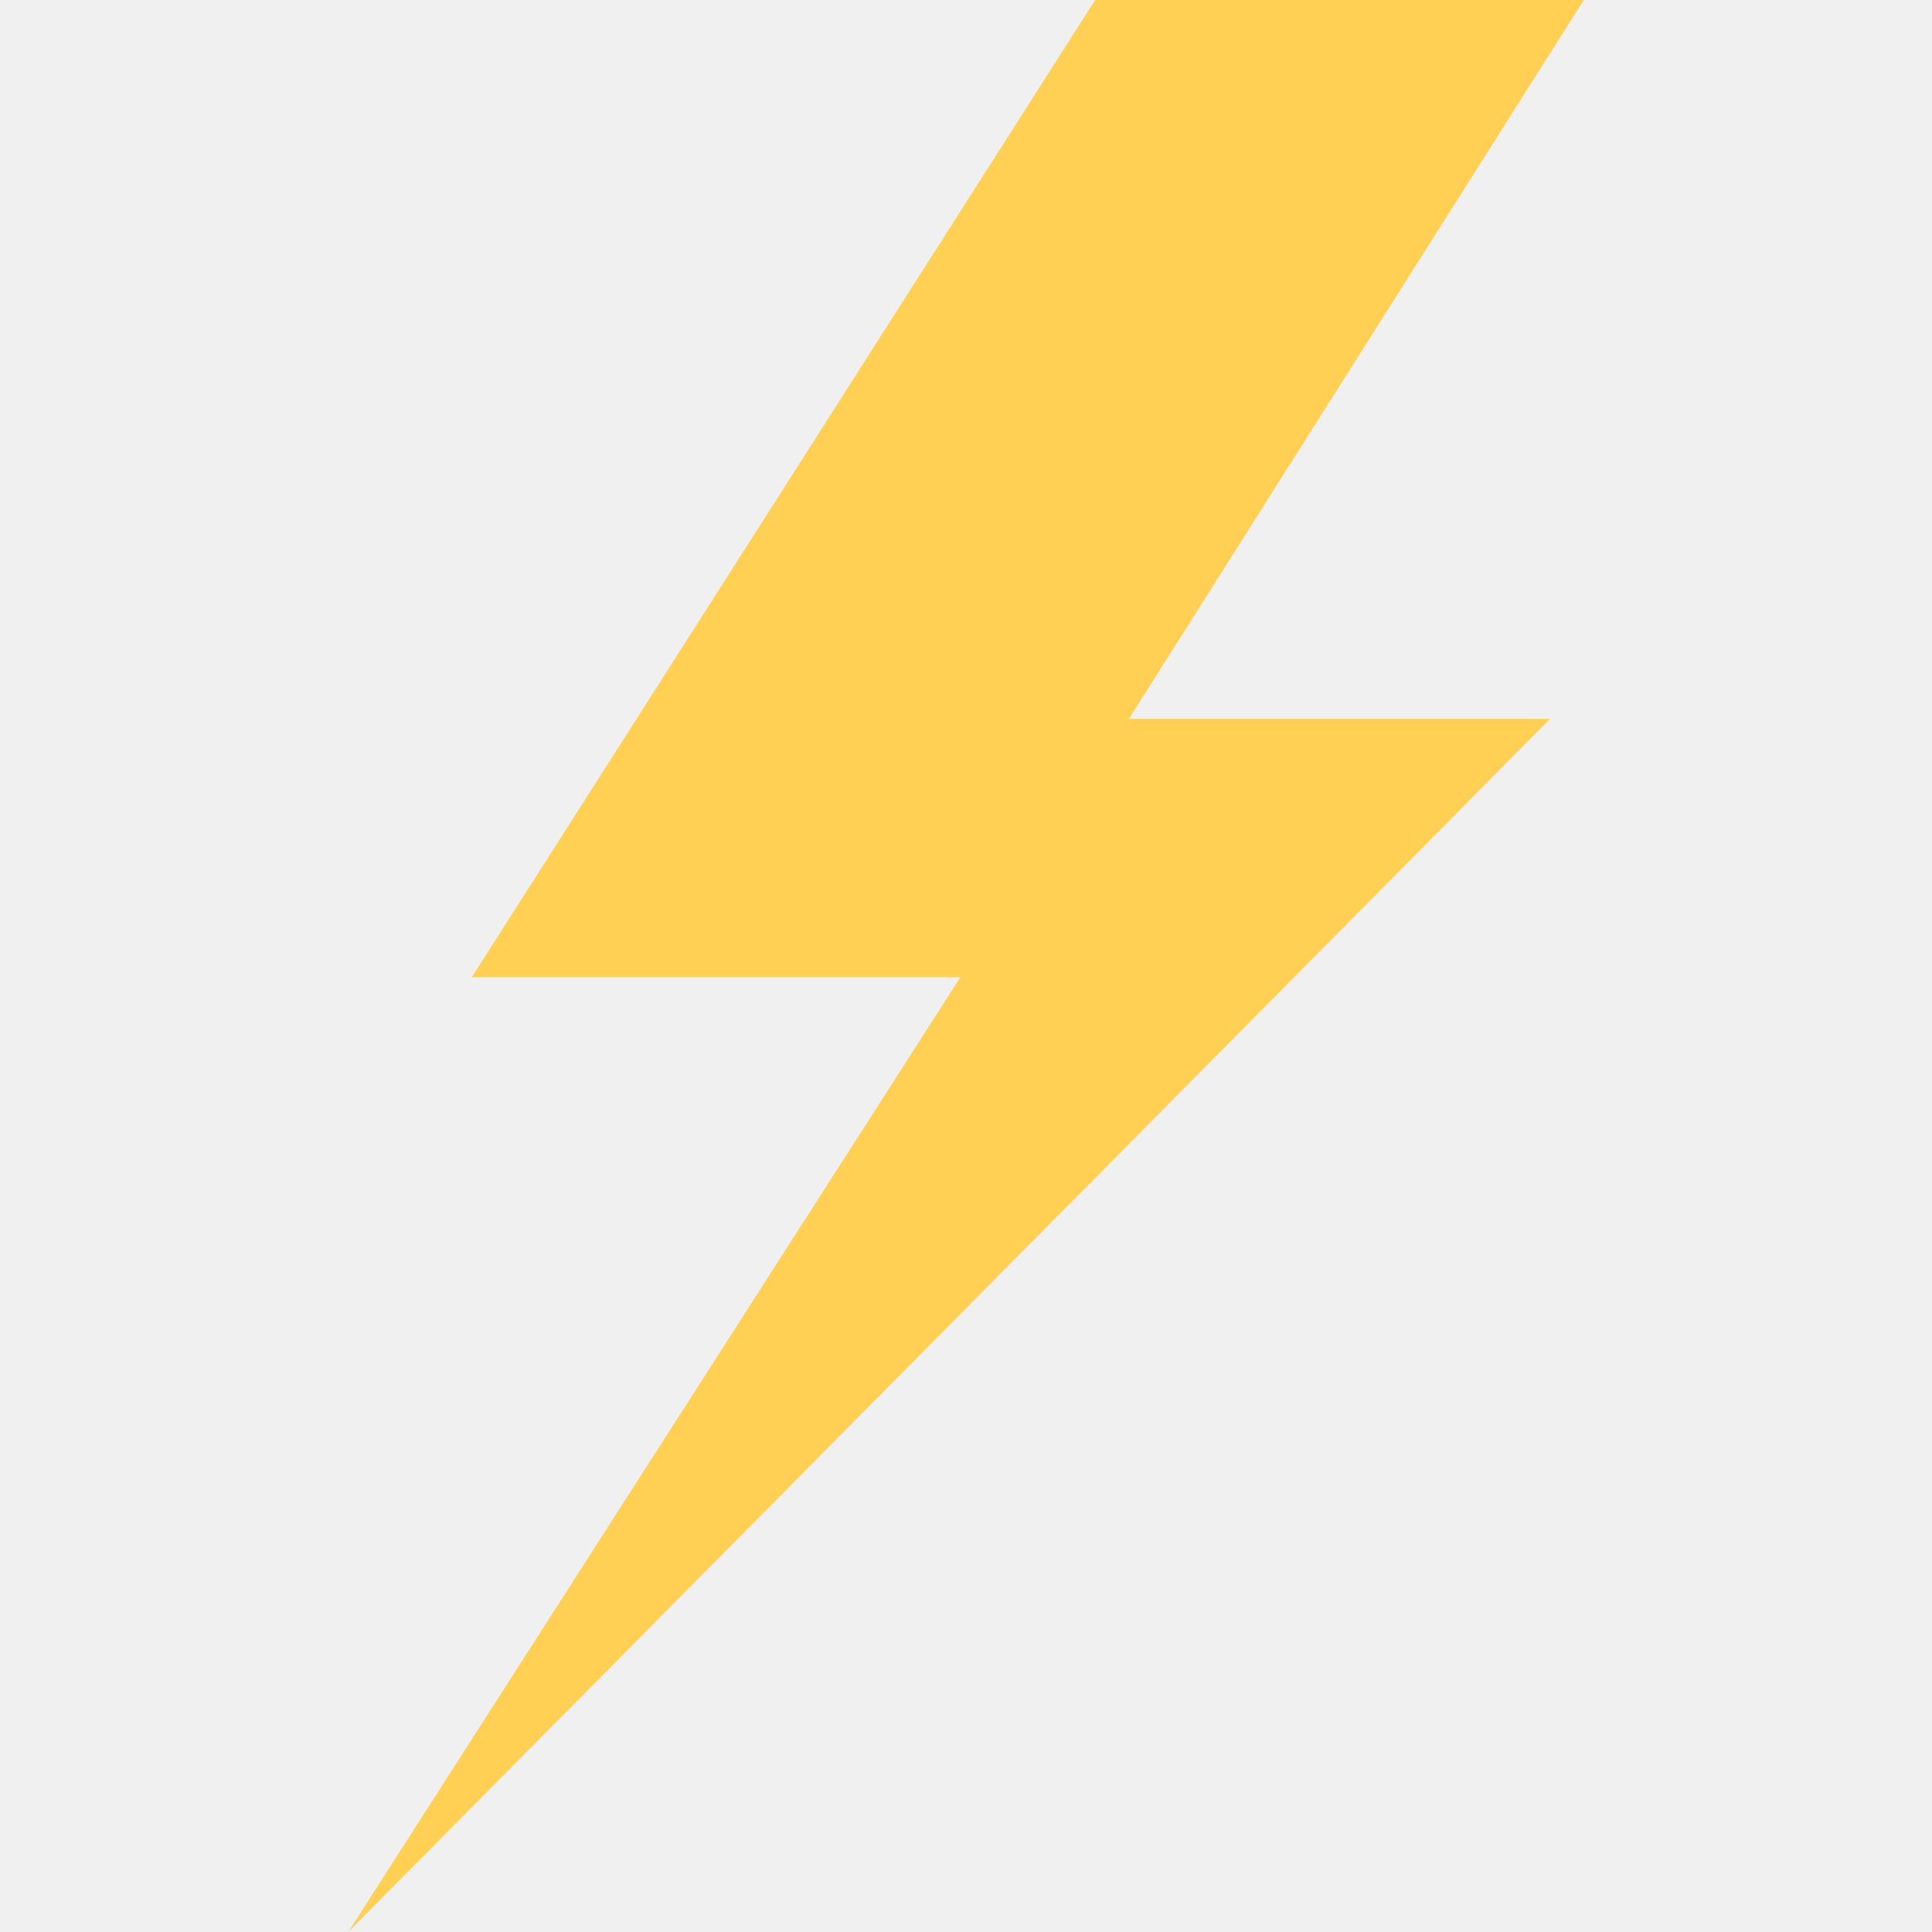
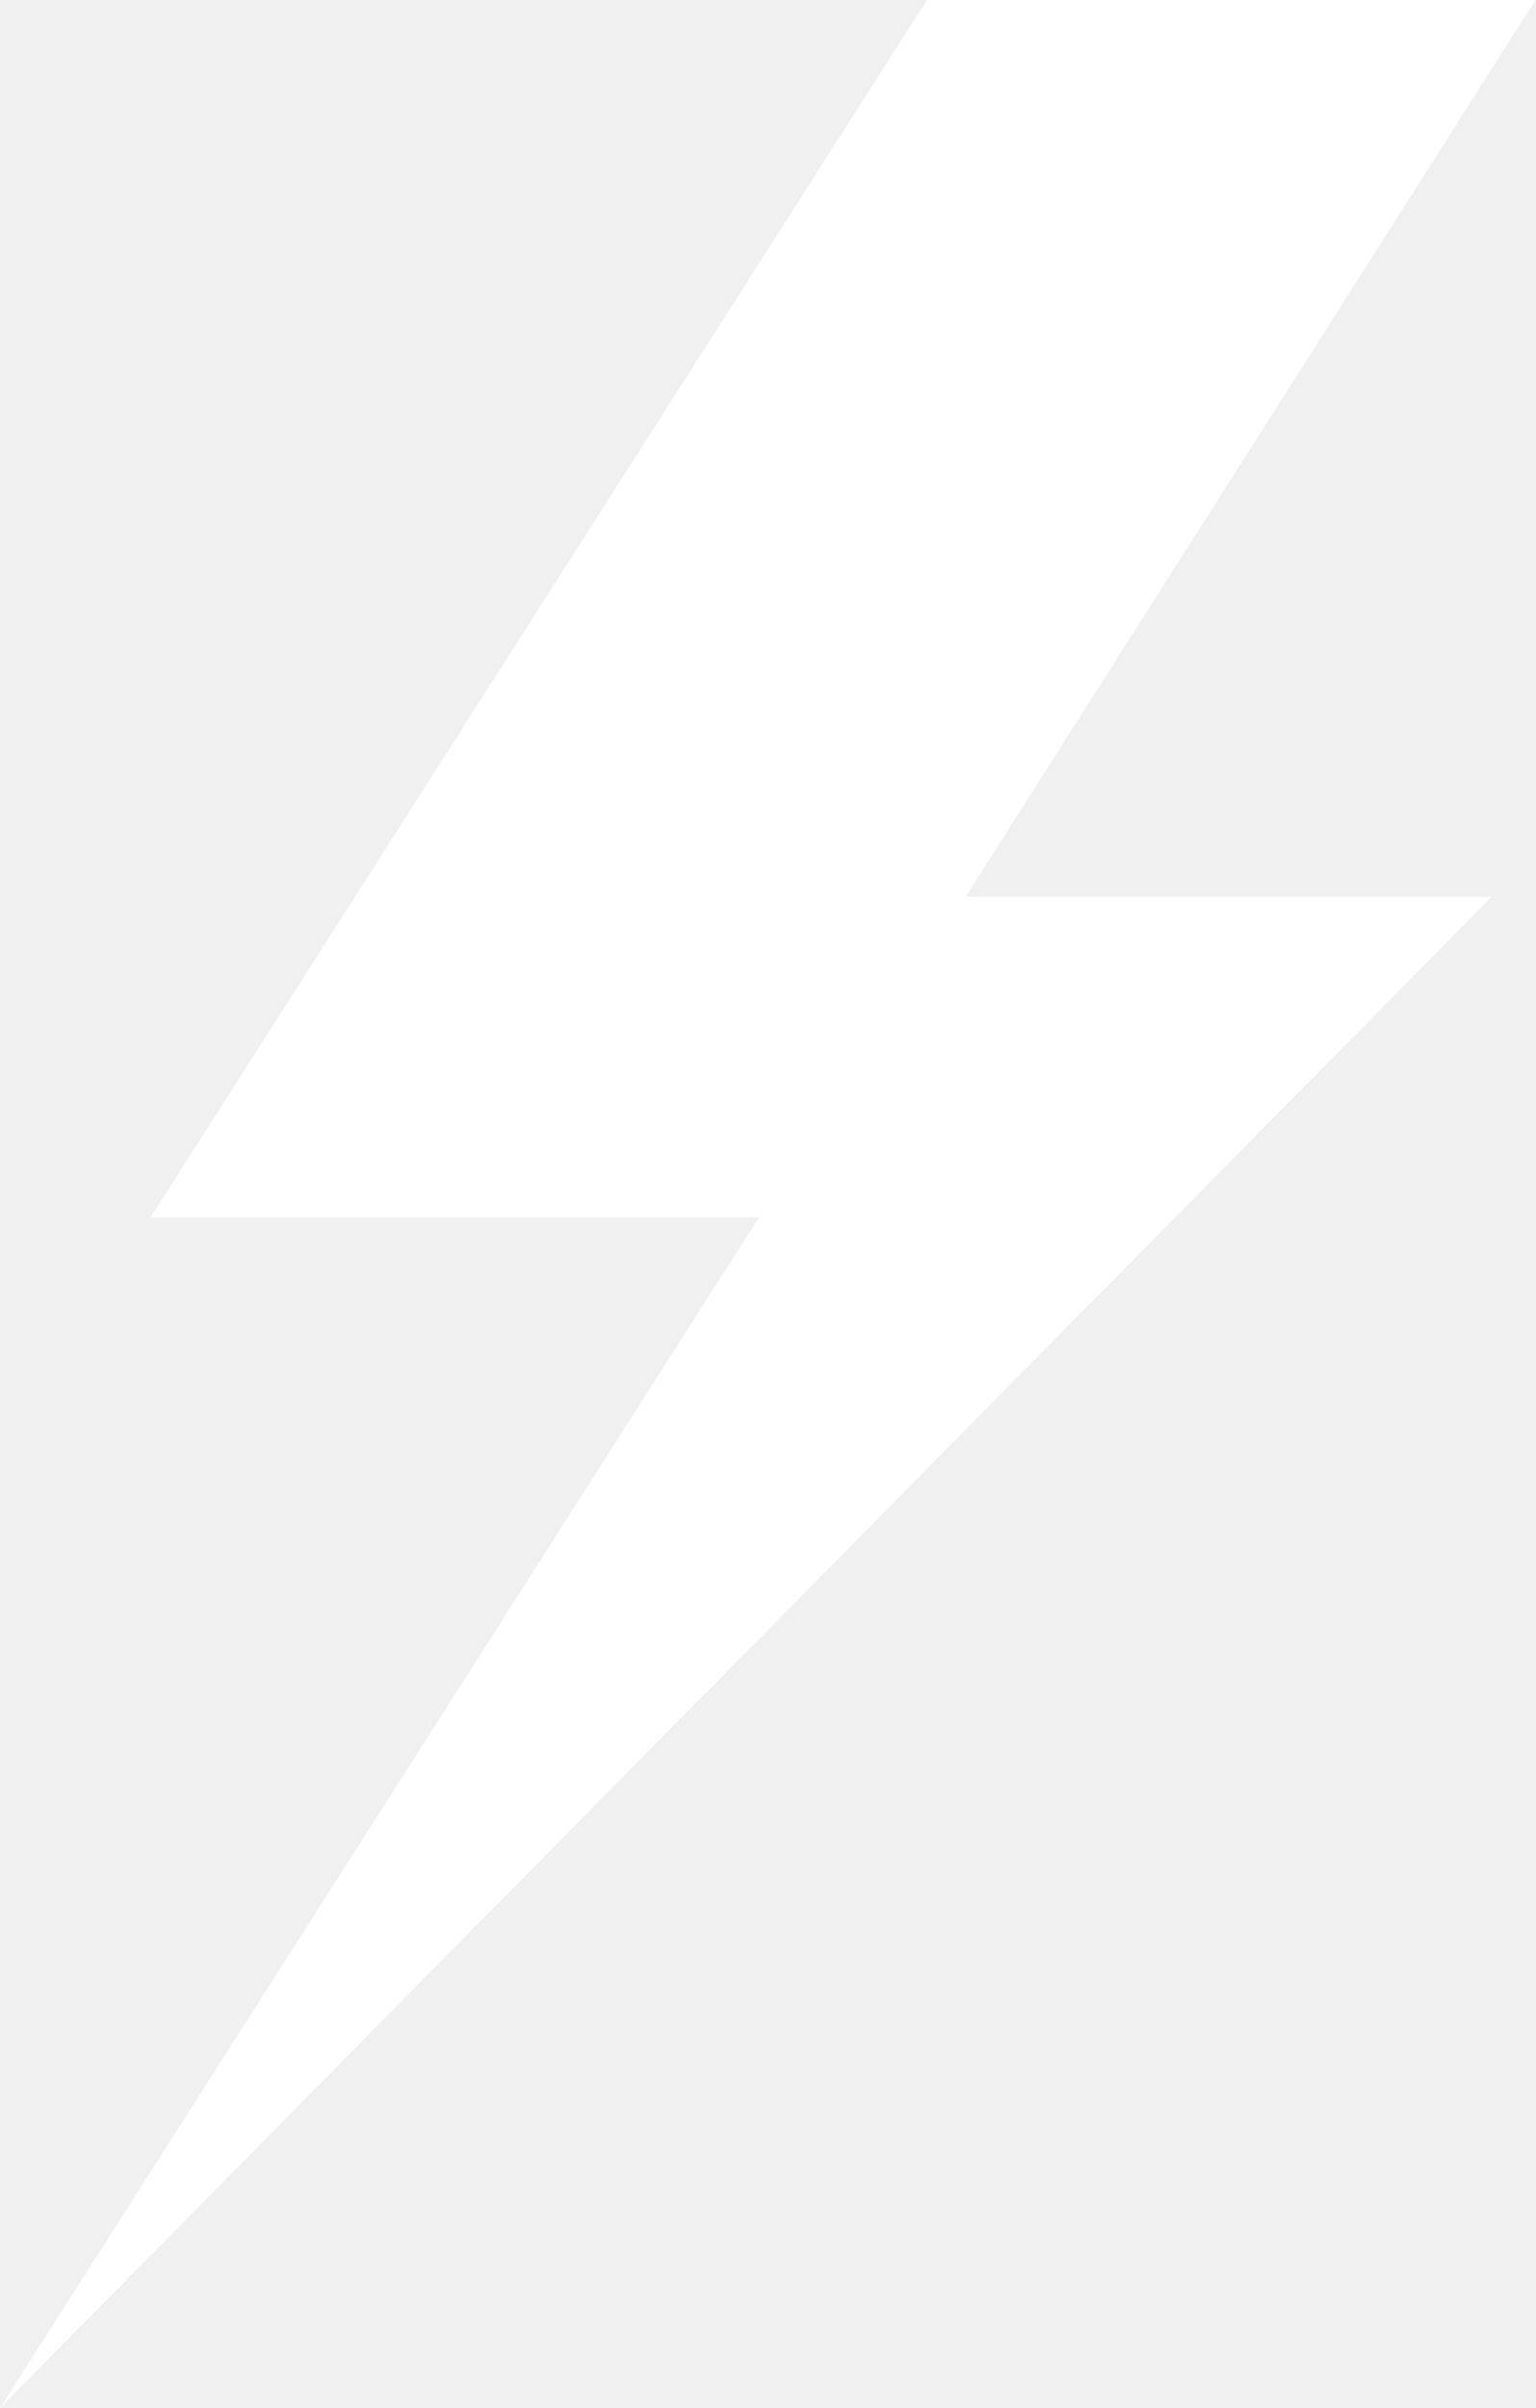
- <svg xmlns="http://www.w3.org/2000/svg" height="512" width="512" version="1.1" id="svg6">
-   <defs id="defs10" />
-   <g id="g4" transform="matrix(29.76744,0,0,29.76744,92.27907,-1.2e-6)">
-     <path d="M 11,0 6.95,6.4 H 10.7 L 0,17.2 5.45,8.7 H 1.1 L 6.65,0 H 11" fill="#ffd054" fill-rule="evenodd" stroke="none" id="path2" />
+ <svg xmlns="http://www.w3.org/2000/svg" height="118.3px" width="75.45px">
+   <g transform="matrix(1.0, 0.0, 0.0, 1.0, -478.0, -324.05)">
+     <path d="M551.3 368.1 L478.0 442.35 515.3 383.85 485.4 383.85 523.55 324.05 553.45 324.05 525.45 368.1 551.3 368.1" fill="#ffffff" fill-rule="evenodd" stroke="none" />
  </g>
</svg>
